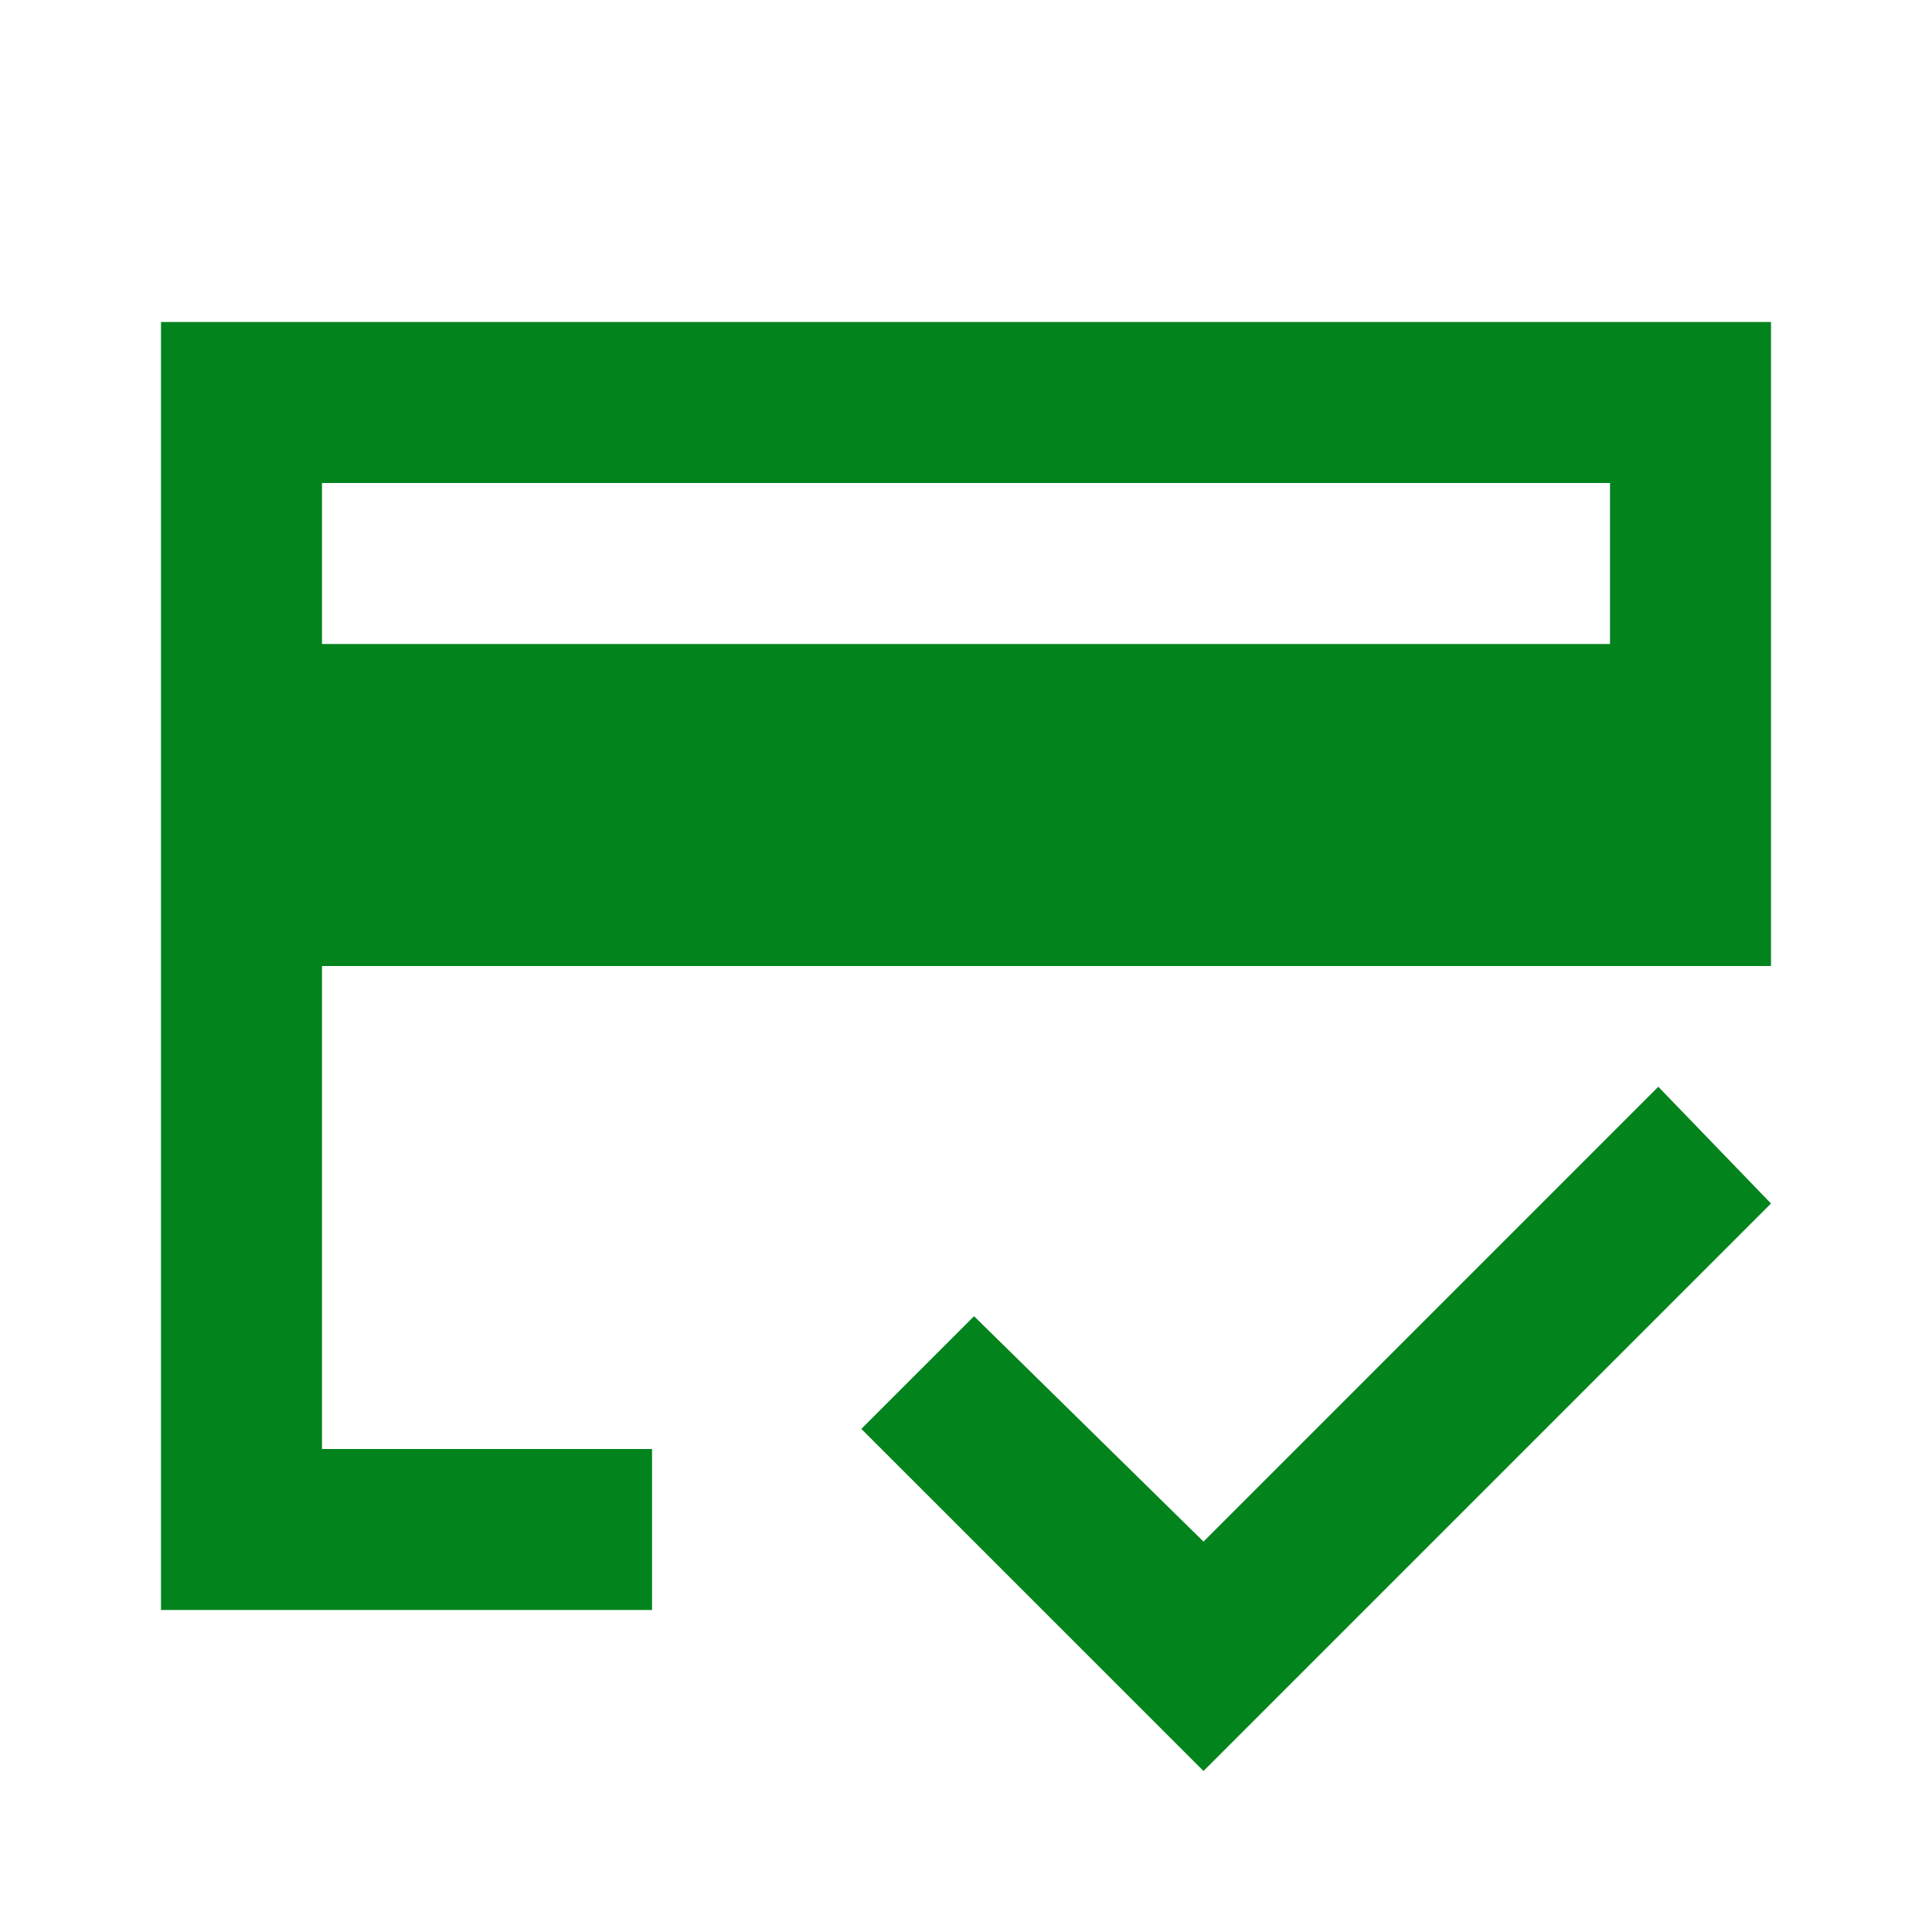
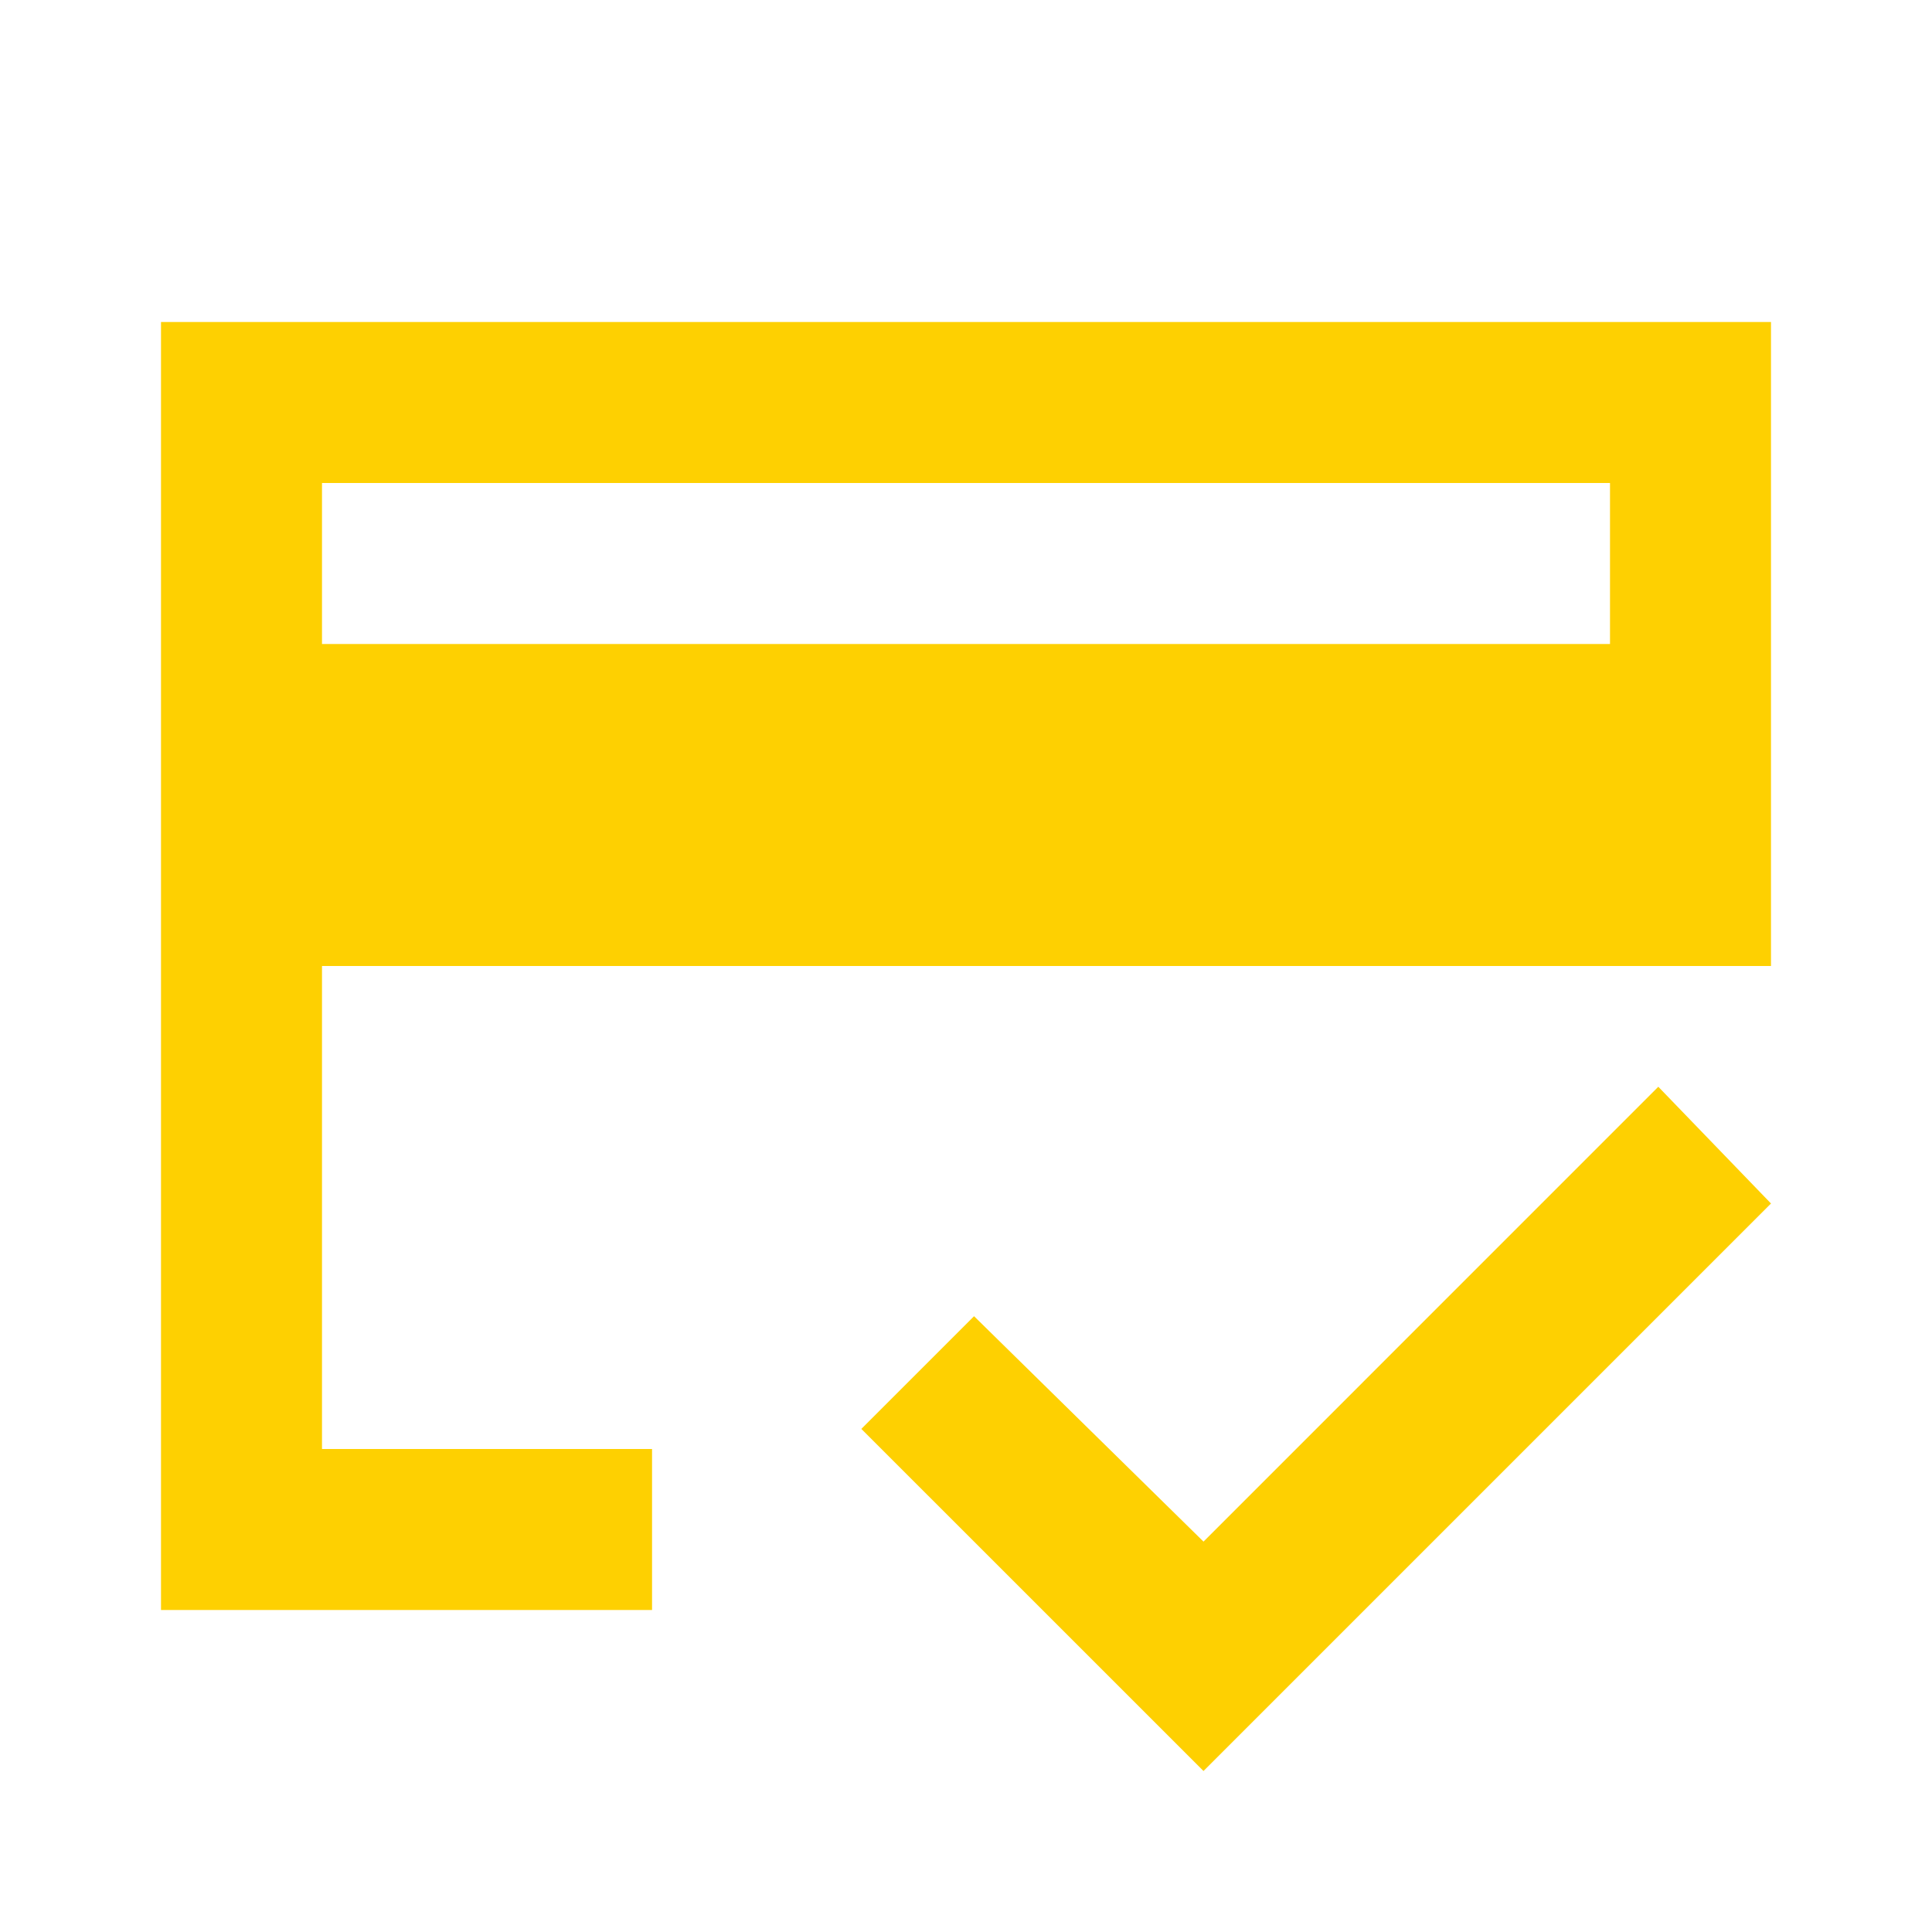
<svg xmlns="http://www.w3.org/2000/svg" width="30" height="30" viewBox="0 0 30 30" fill="none">
-   <path d="M5 10H25V7.5H5V10ZM2.5 25V5H27.5V15H5V22.5H10.125V25H2.5ZM18.688 27.5L13.375 22.188L15.125 20.438L18.688 23.938L25.75 16.875L27.5 18.688L18.688 27.5ZM5 22.5V16.875V20.406V7.5V22.5Z" fill="#02831C" />
+   <path d="M5 10H25V7.5H5V10ZM2.5 25V5H27.5V15H5V22.5H10.125V25H2.5ZM18.688 27.5L13.375 22.188L15.125 20.438L18.688 23.938L25.75 16.875L27.5 18.688L18.688 27.5ZM5 22.5V16.875V20.406V7.5V22.5Z" fill="#FED001" />
</svg>
